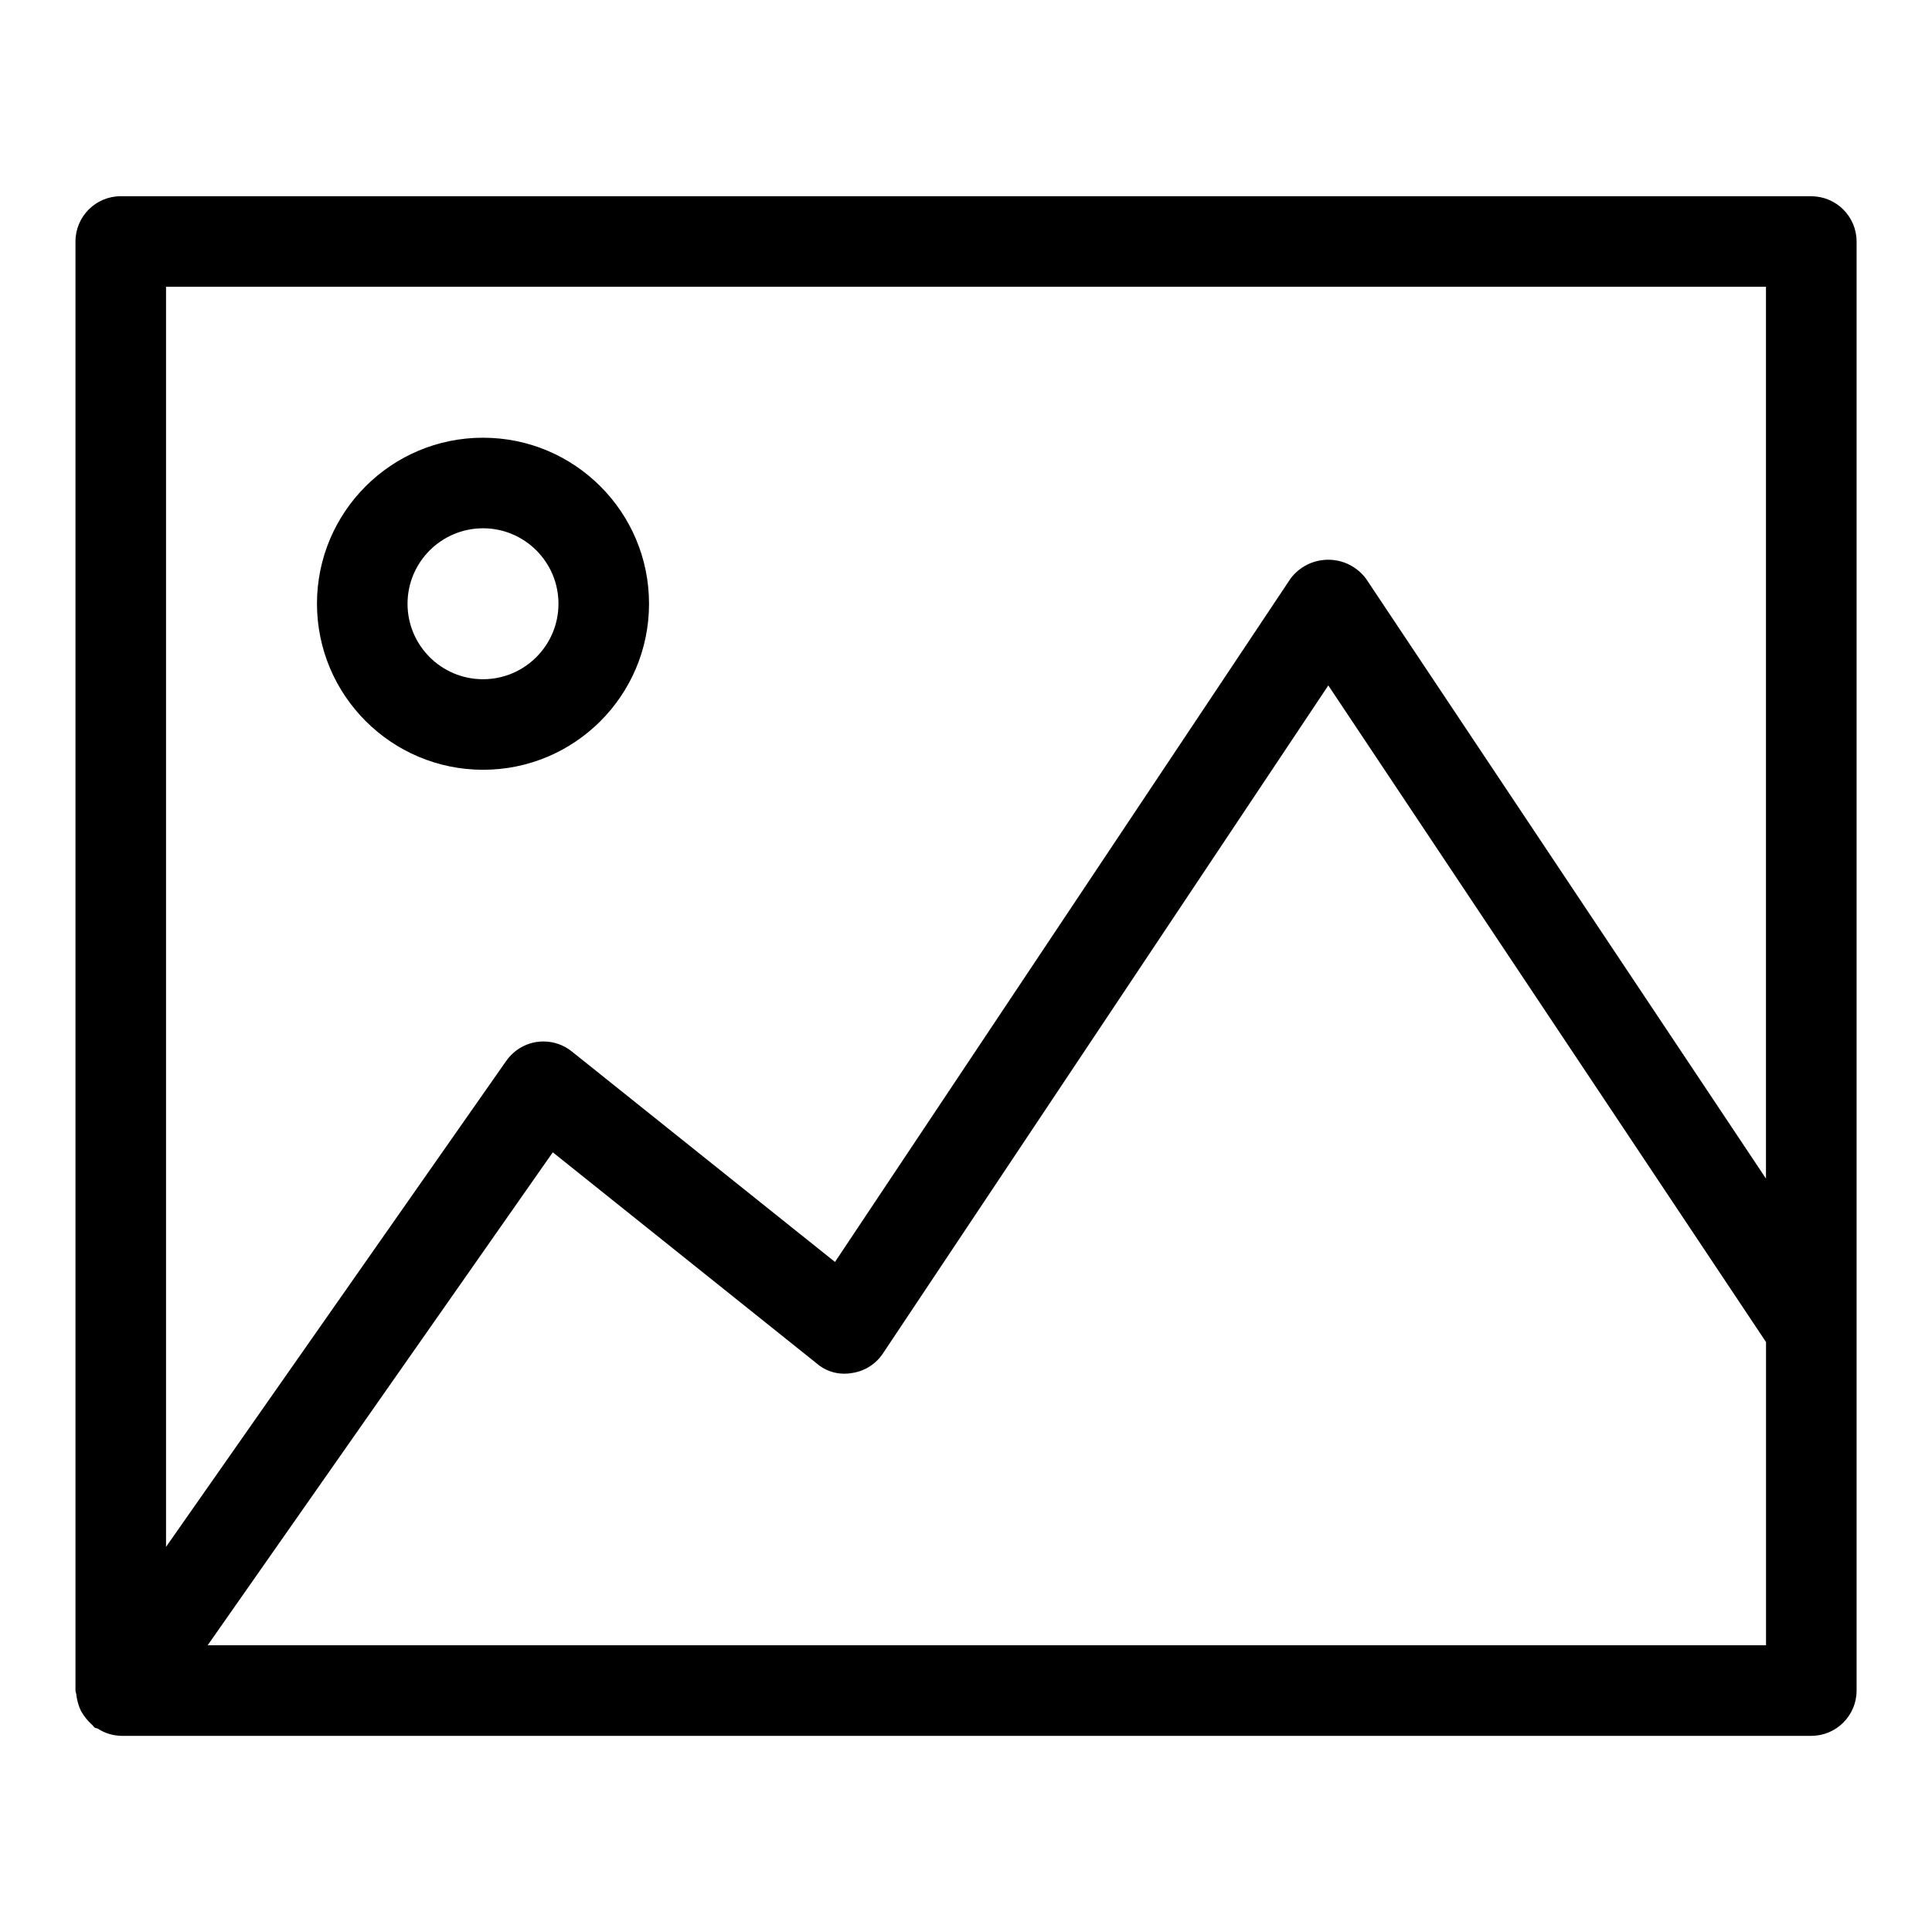
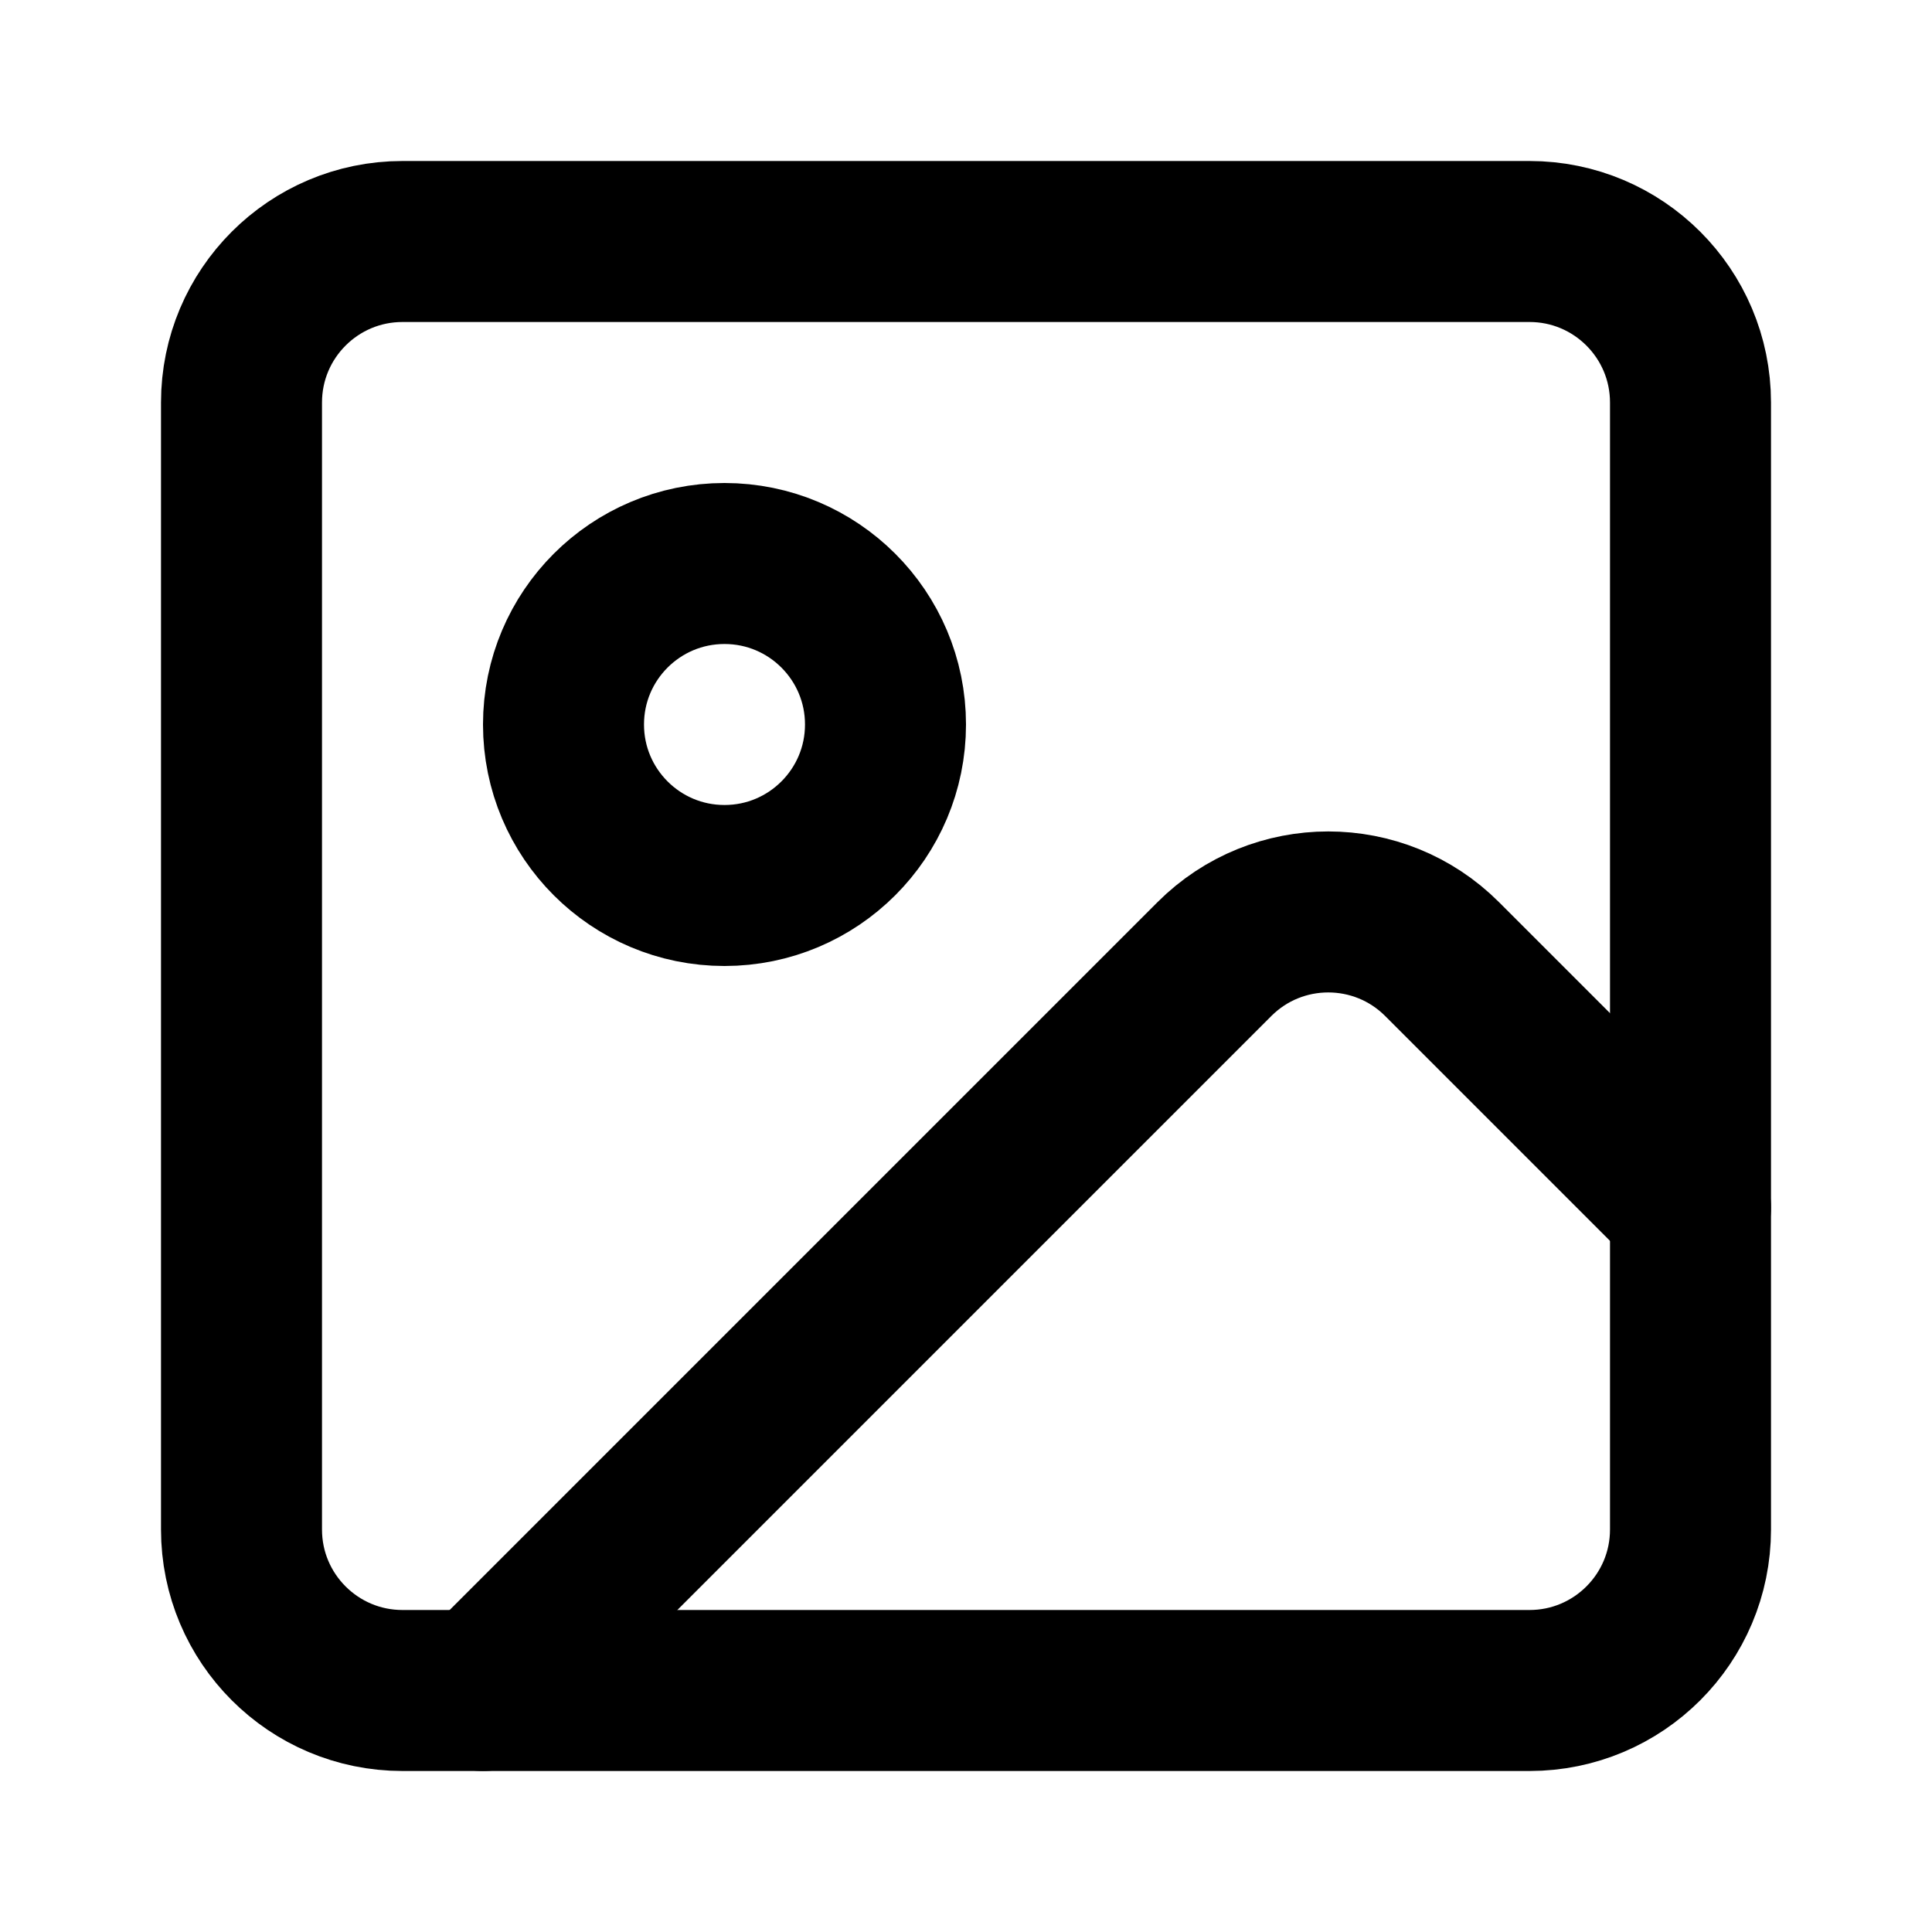
- <svg xmlns="http://www.w3.org/2000/svg" fill="#000" width="800" height="800" viewBox="0 0 32 32">
-   <path d="M30 3.25H2c-.414.0-.75.336-.75.75v0 24c0 .022.011.041.013.063.012.103.04.198.082.284l-.002-.005c.05.087.11.162.181.225l.001.001c.017.015.027.035.046.048.015.01.033.006.048.015.107.071.238.115.378.119h.001l.002.001h28.001c.414.0.75-.336.75-.75v0-24c0-.414-.336-.75-.75-.75v0zm-.75 1.5v14.771l-6.625-9.937c-.144-.191-.37-.313-.625-.313s-.481.122-.624.311l-.001.002-7.545 11.318-4.361-3.488c-.127-.102-.29-.164-.468-.164-.253.0-.477.126-.613.318l-.002.002-5.636 8.051V4.75zM3.44 27.25l5.716-8.164 4.375 3.5c.121.104.28.167.454.167.046.0.091-.004.135-.013l-.004.001c.214-.033.394-.153.507-.322l.002-.003 7.376-11.063 7.25 10.876v5.021zM8 12.75c1.519.0 2.75-1.231 2.75-2.75S9.519 7.25 8 7.25 5.25 8.481 5.25 10v0c.002 1.518 1.232 2.748 2.75 2.75h0zm0-4c.69.0 1.25.56 1.25 1.25S8.69 11.25 8 11.25 6.75 10.69 6.75 10v0c.001-.69.56-1.249 1.25-1.25h0z" />
+ <svg xmlns="http://www.w3.org/2000/svg" width="24" height="24" viewBox="0 0 24 24" fill="none" stroke="currentColor" stroke-width="2" stroke-linecap="round" stroke-linejoin="round" class="lucide lucide-image-icon lucide-image">
+   <rect width="18" height="18" x="3" y="3" rx="2" ry="2" />
+   <circle cx="9" cy="9" r="2" />
+   <path d="m21 15-3.086-3.086a2 2 0 0 0-2.828 0L6 21" />
</svg>
